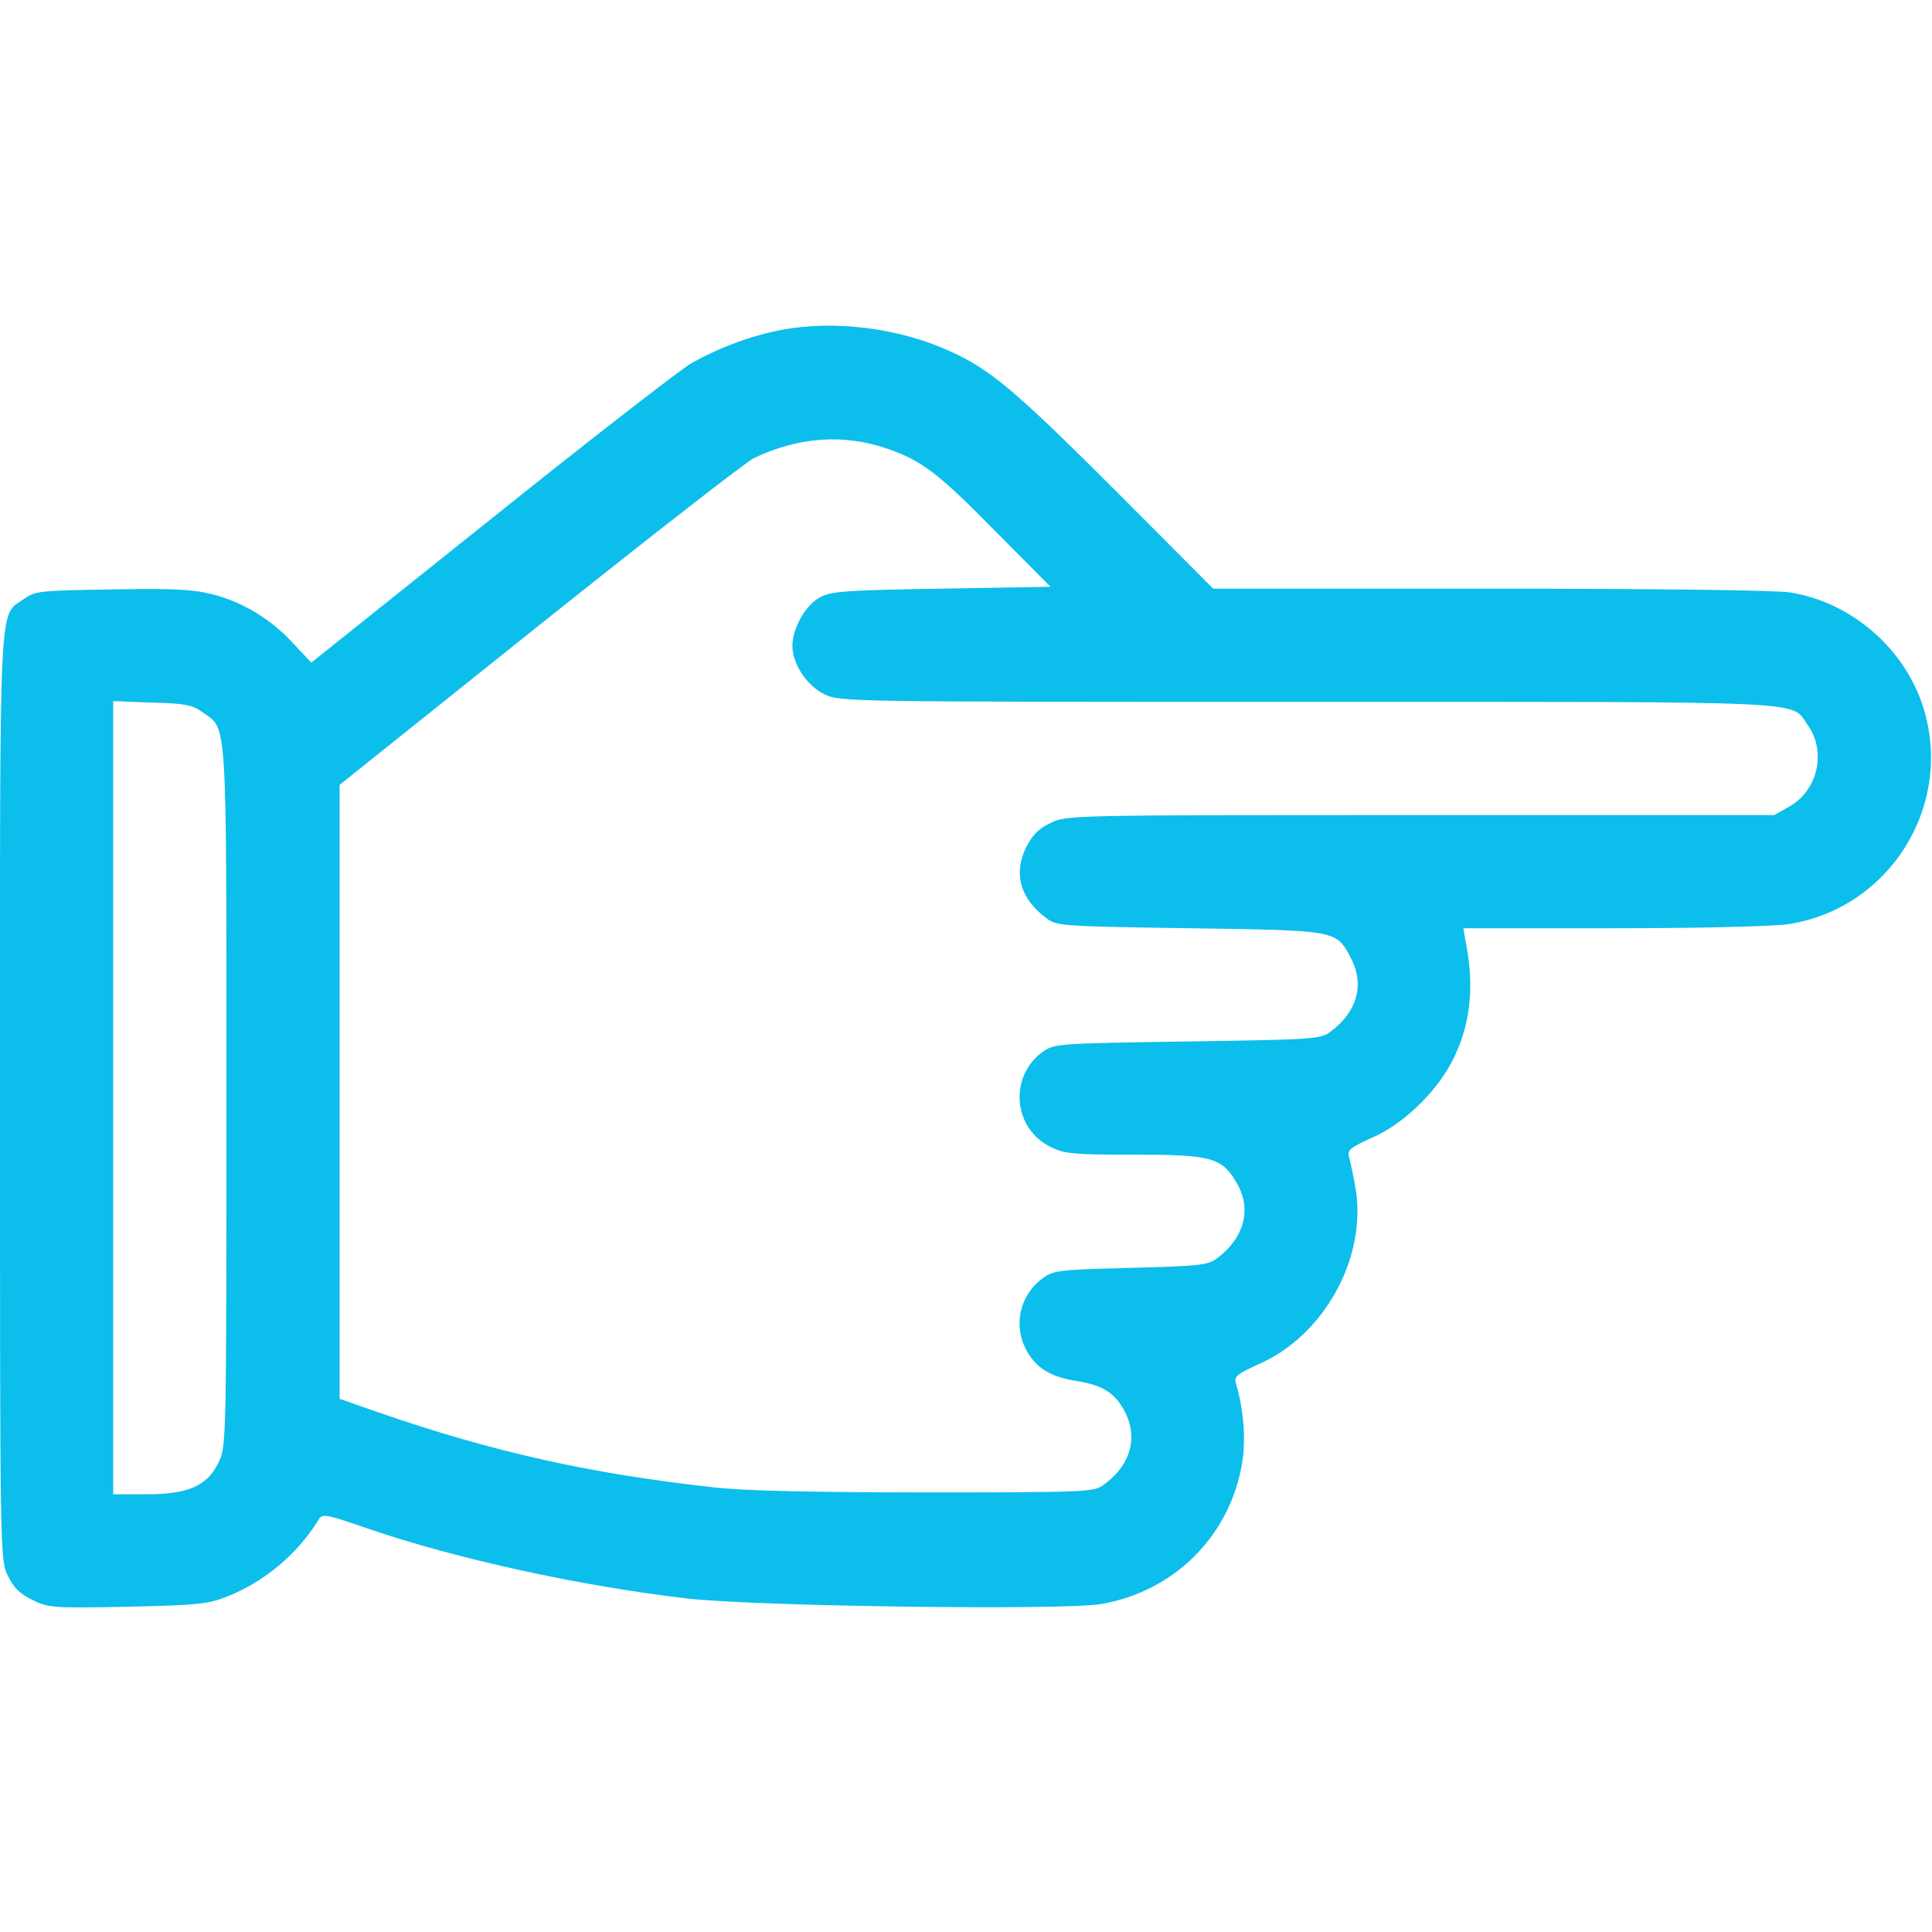
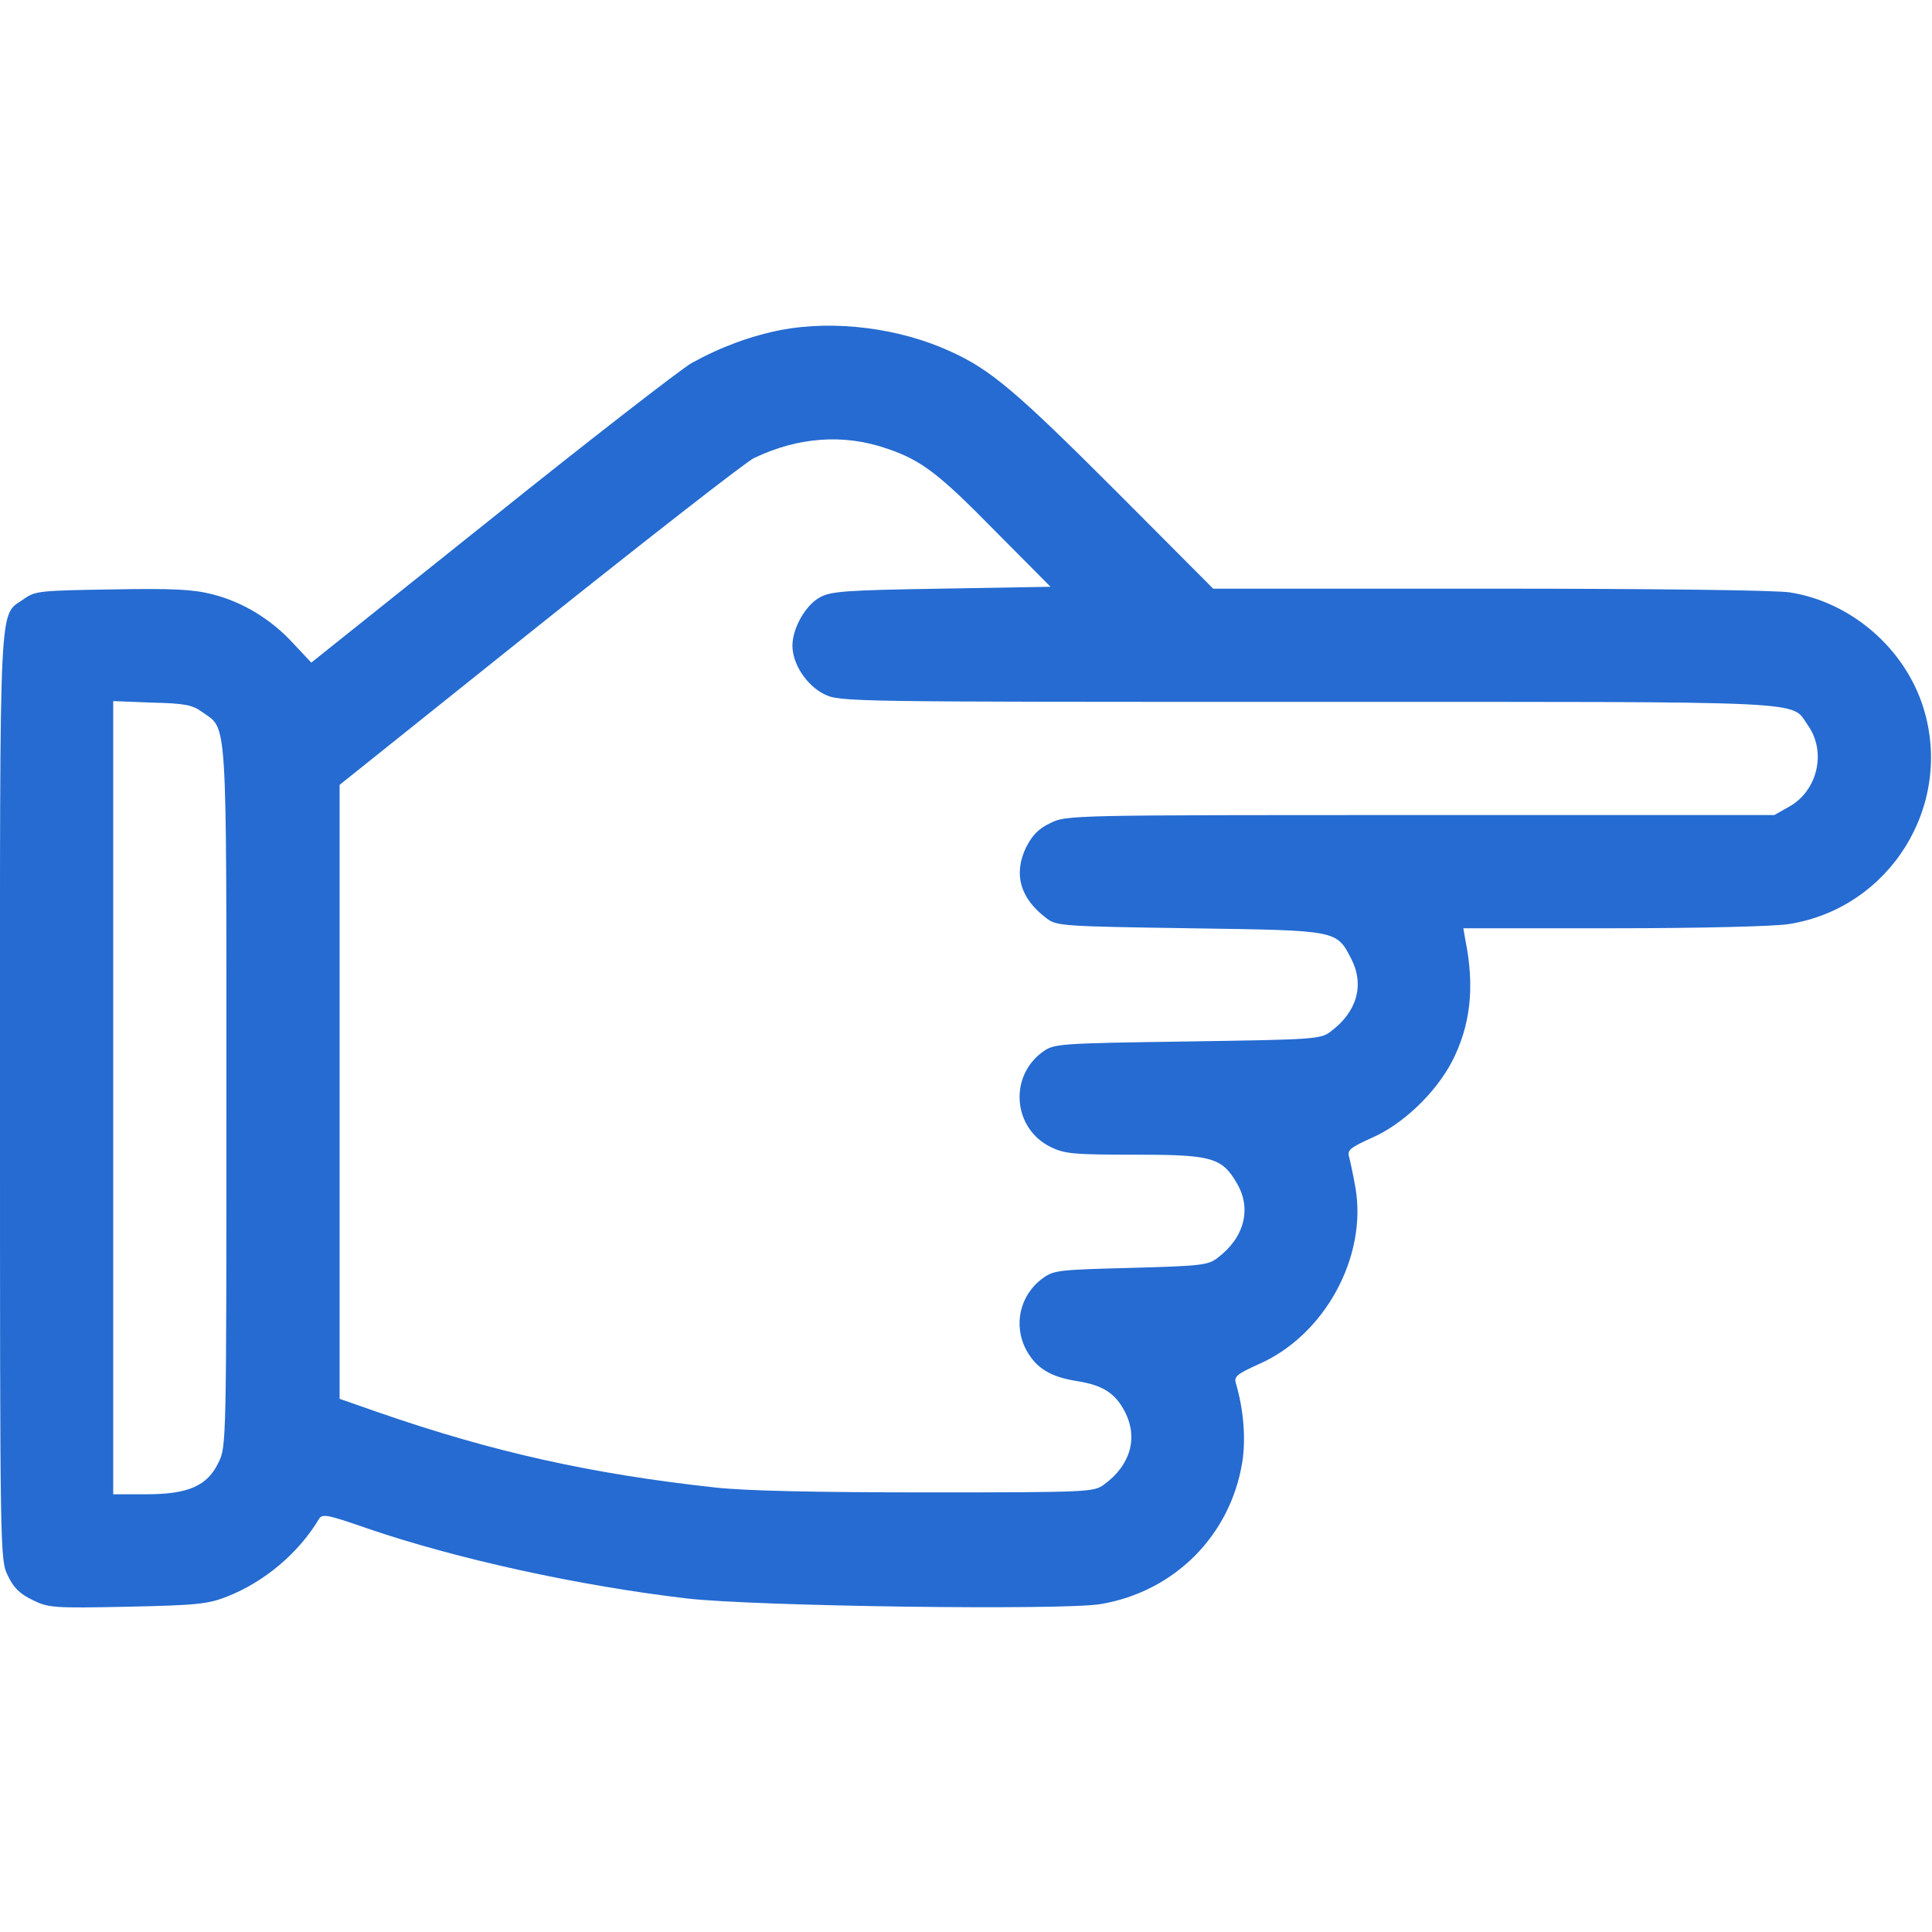
<svg xmlns="http://www.w3.org/2000/svg" version="1.0" width="24" height="24" viewBox="0 0 512 512" preserveAspectRatio="xMidYMid meet">
-   <g transform="translate(0,512) scale(0.1,-0.1)" fill="#0cbeeb" stroke="none">
+   <g transform="translate(0,512) scale(0.1,-0.1)" fill="#256bd1" stroke="none">
    <path d="M2072 4246 c-82 -16 -161 -45 -239 -88 -28 -16 -267 -201 -530 -412 l-478 -382 -47 50 c-58 64 -135 111 -215 131 -50 13 -105 16 -265 13 -191 -3 -205 -4 -234 -25 -68 -49 -64 40 -64 -1319 0 -1219 0 -1228 21 -1270 15 -32 32 -48 65 -64 42 -21 55 -22 252 -18 185 4 213 7 264 27 99 39 189 115 243 205 9 15 21 13 130 -25 237 -81 562 -152 845 -185 179 -21 996 -32 1097 -15 195 33 343 181 375 375 10 62 4 140 -17 211 -5 17 4 24 59 49 176 76 290 285 258 469 -6 34 -14 71 -17 82 -5 17 4 24 59 49 82 35 169 118 213 201 50 96 62 199 36 326 l-5 29 398 0 c227 0 427 5 464 11 269 42 438 315 357 574 -49 156 -190 279 -353 305 -34 6 -370 10 -794 10 l-735 0 -255 256 c-266 266 -335 325 -442 373 -135 62 -306 83 -446 57z m279 -315 c91 -31 136 -65 288 -220 l145 -146 -290 -5 c-252 -4 -293 -7 -321 -23 -38 -20 -73 -82 -73 -128 0 -49 38 -106 85 -129 41 -20 62 -20 1279 -20 1366 0 1280 4 1327 -62 50 -70 26 -174 -50 -216 l-39 -22 -938 0 c-926 0 -938 0 -980 -21 -32 -15 -48 -32 -65 -65 -34 -71 -15 -136 55 -188 26 -20 44 -21 379 -26 396 -6 388 -4 429 -83 34 -68 14 -139 -56 -191 -26 -20 -44 -21 -379 -26 -344 -5 -353 -6 -383 -27 -91 -65 -80 -204 21 -253 37 -18 62 -20 221 -20 205 0 232 -7 272 -76 40 -68 19 -145 -52 -198 -25 -19 -45 -21 -229 -26 -189 -5 -204 -6 -233 -27 -62 -45 -80 -126 -43 -193 26 -46 63 -69 133 -80 69 -11 102 -32 128 -83 34 -68 14 -140 -56 -191 -27 -20 -39 -21 -469 -21 -294 0 -482 4 -562 13 -329 36 -589 94 -892 199 l-103 36 0 813 0 814 530 424 c292 233 547 432 568 442 117 56 238 65 353 25z m-1815 -698 c67 -48 64 7 64 -1019 0 -916 0 -928 -21 -970 -30 -62 -80 -84 -192 -84 l-87 0 0 1051 0 1051 103 -4 c86 -2 107 -6 133 -25z" />
  </g>
</svg>
